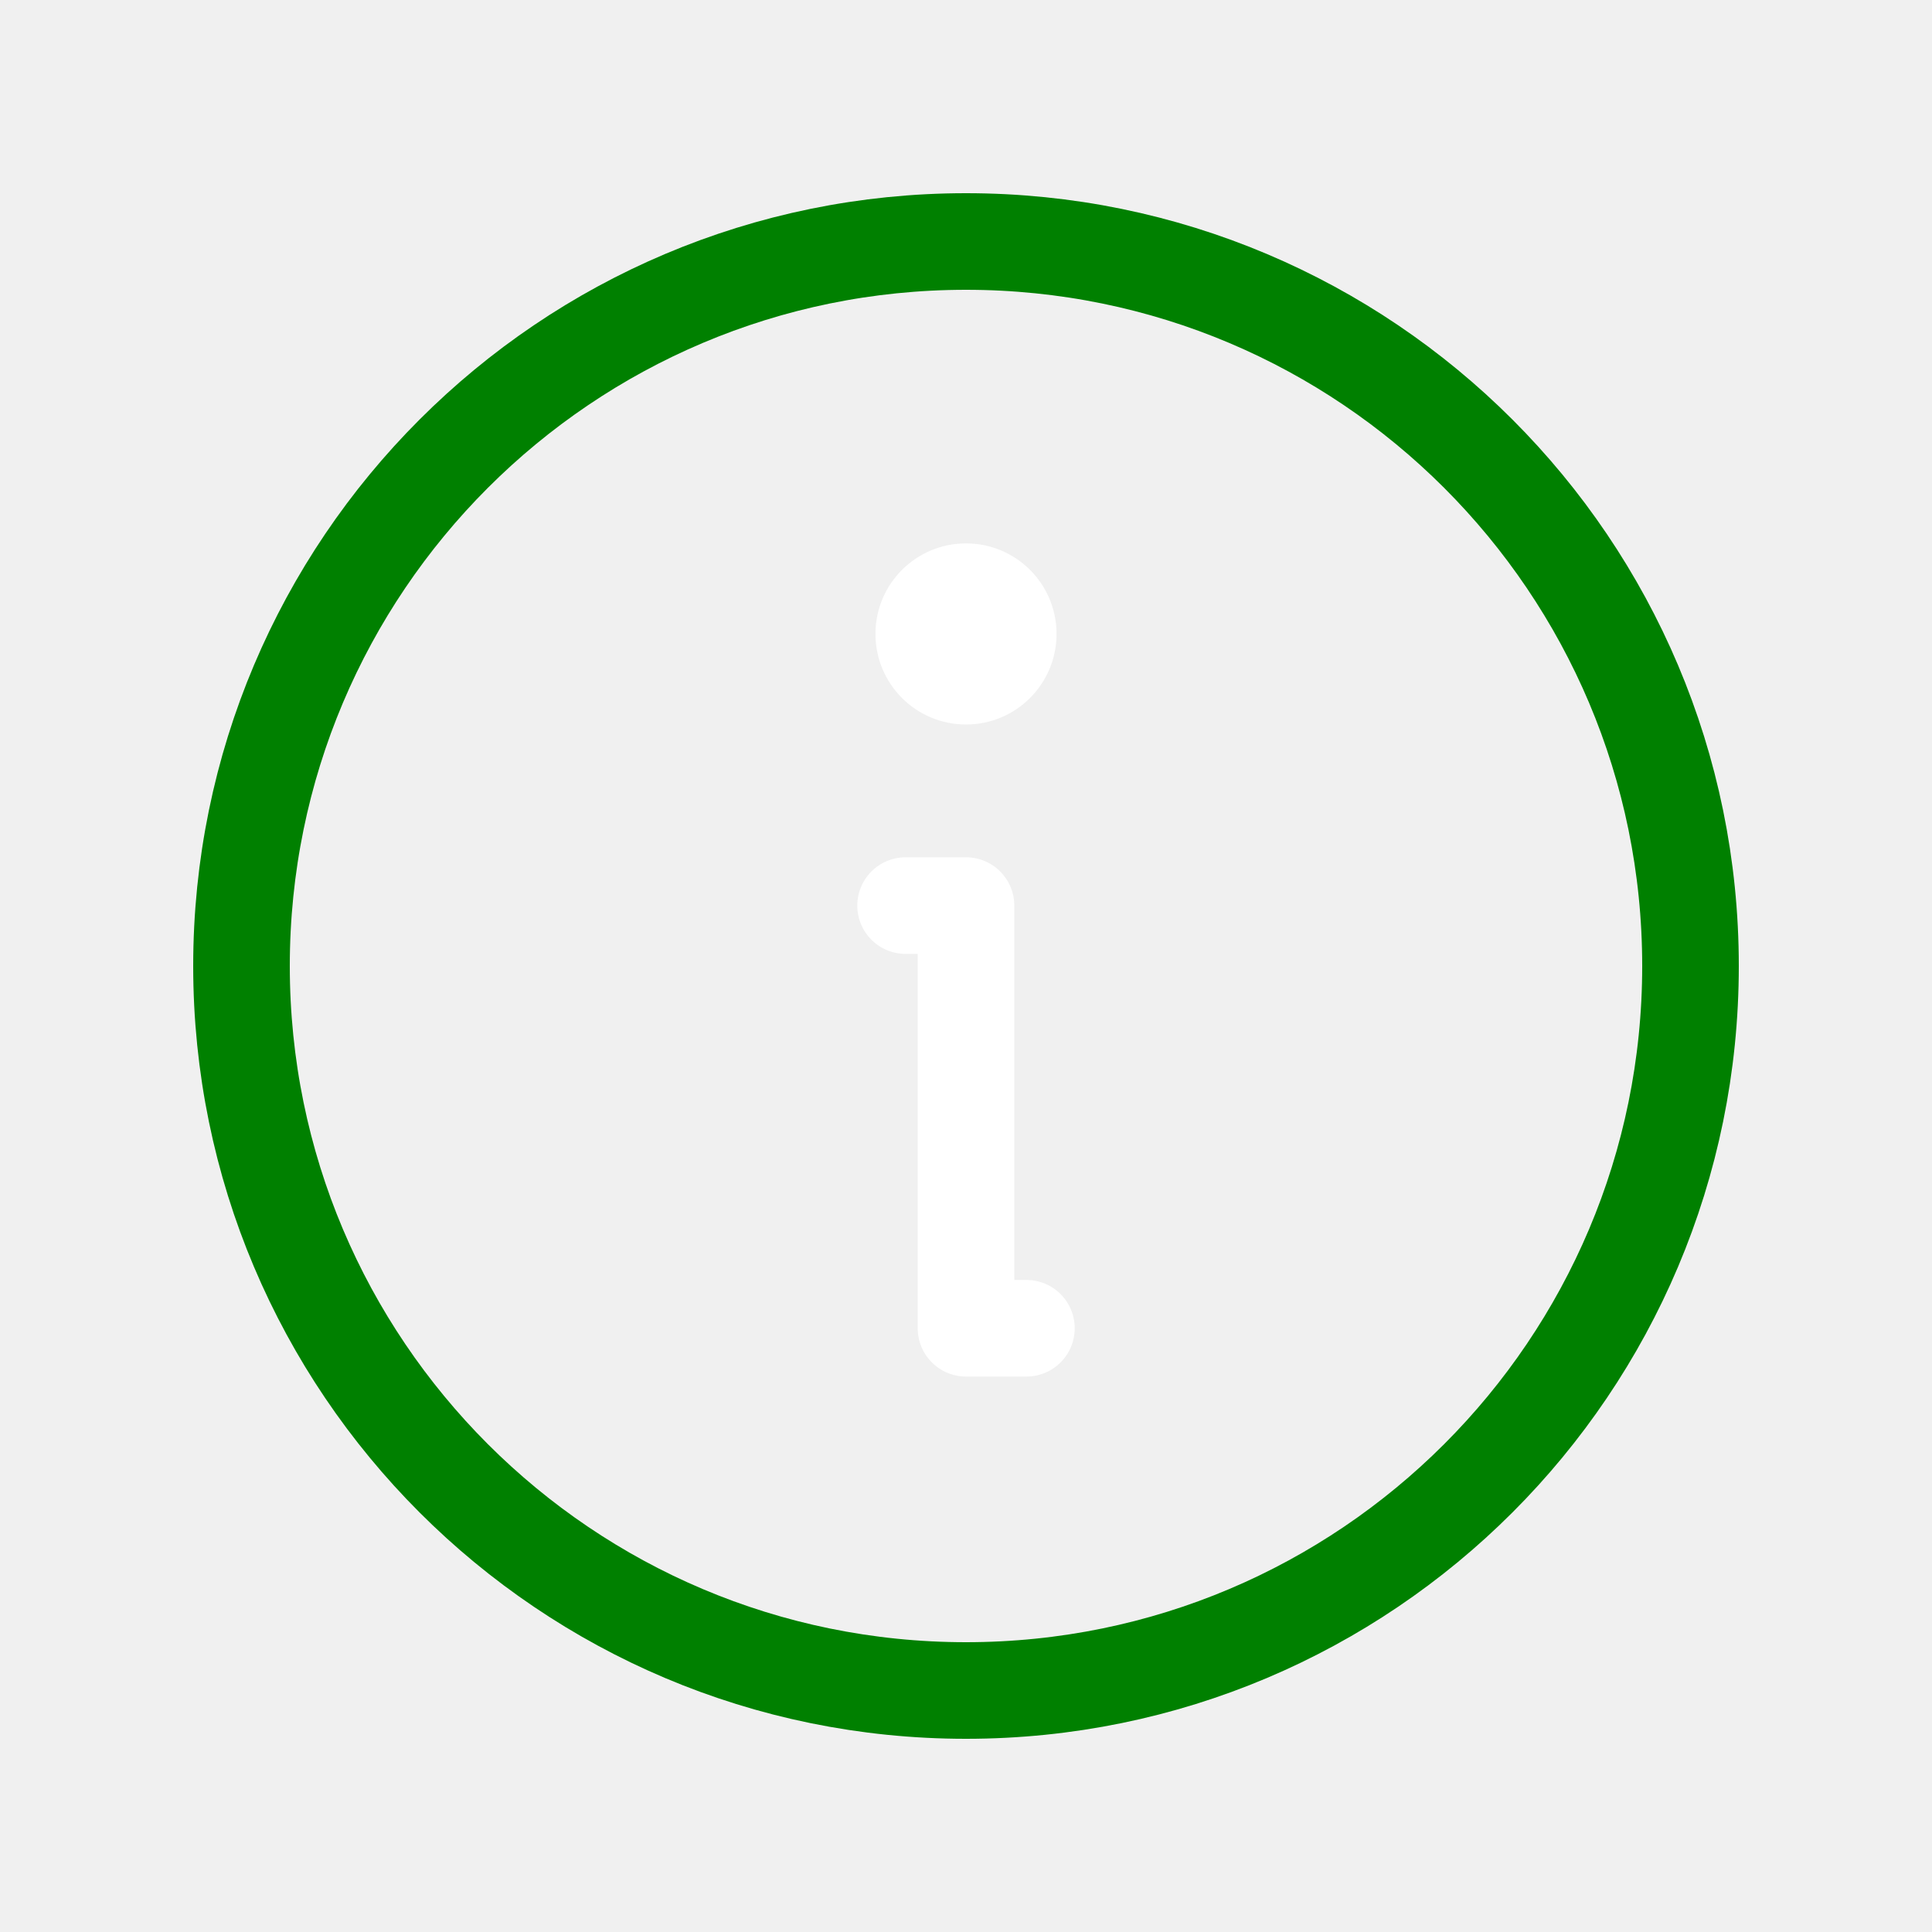
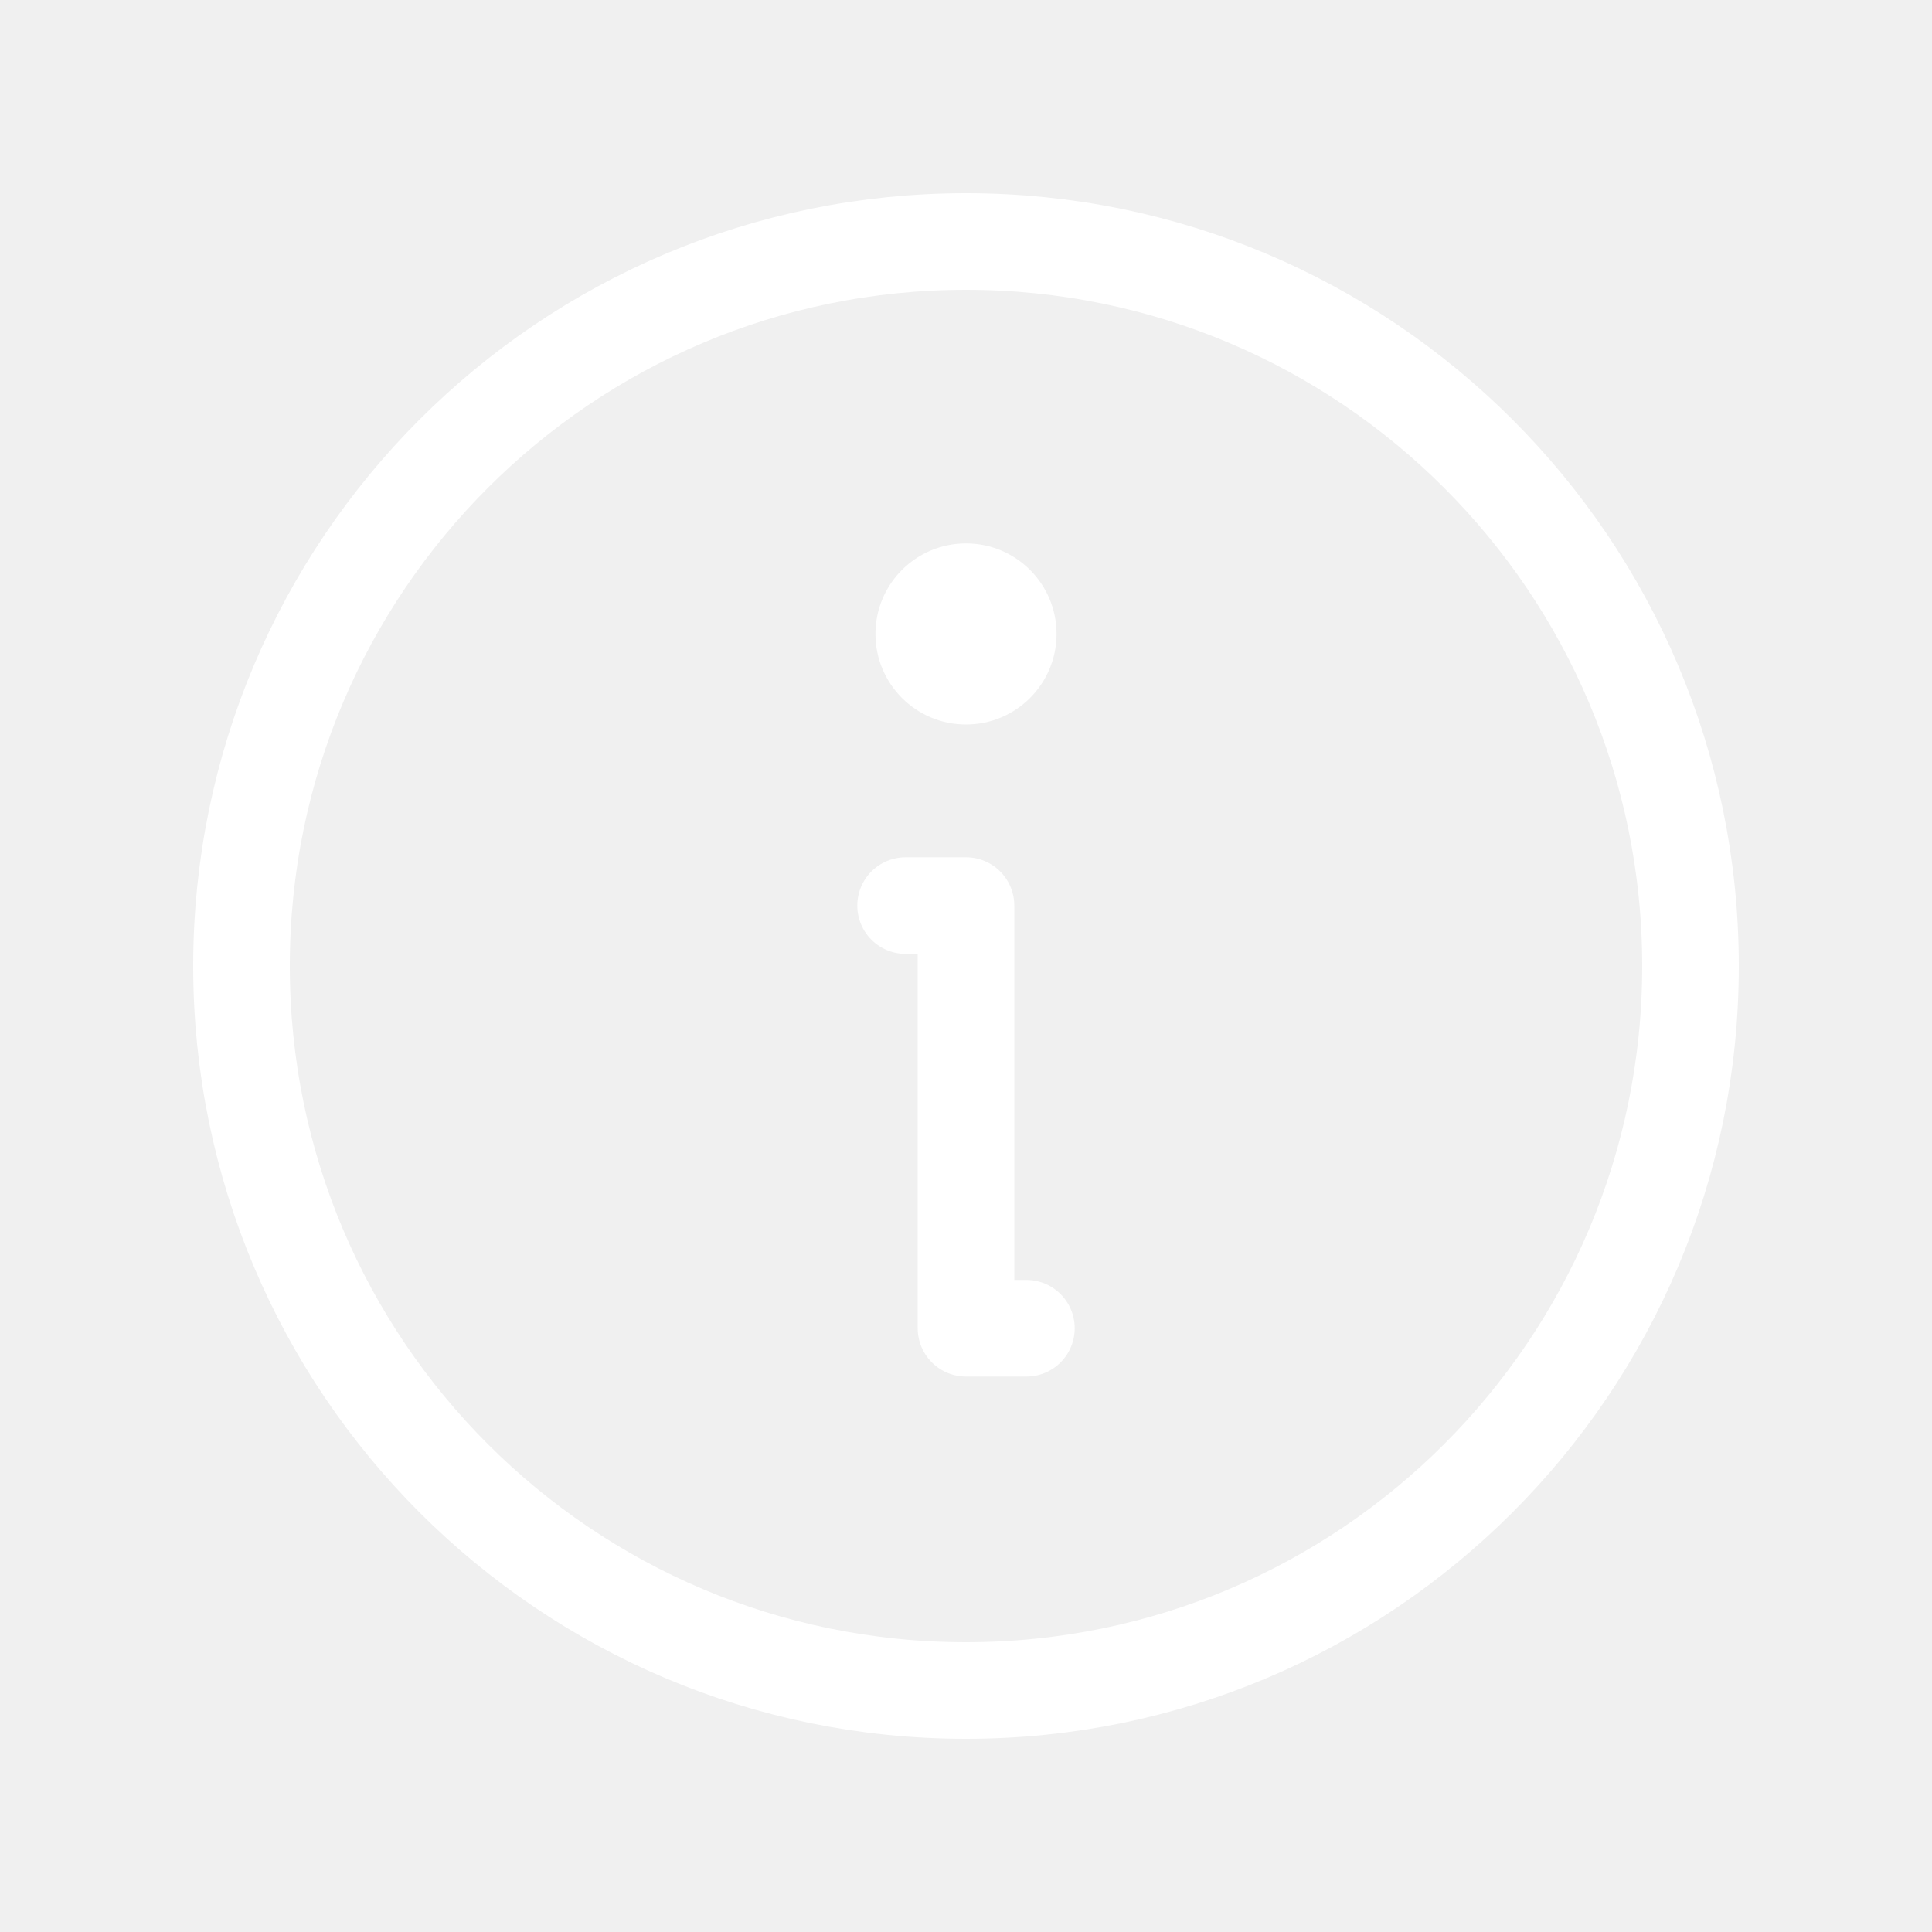
<svg xmlns="http://www.w3.org/2000/svg" width="30" height="30" viewBox="0 0 30 30" fill="none">
-   <path d="M15 26.25C21.213 26.25 26.25 21.213 26.25 15C26.25 8.787 21.213 3.75 15 3.75C8.787 3.75 3.75 8.787 3.75 15C3.75 21.213 8.787 26.25 15 26.25Z" stroke="green" stroke-width="1.5" stroke-linecap="round" stroke-linejoin="round" />
+   <path d="M15 26.25C21.213 26.25 26.25 21.213 26.25 15C26.25 8.787 21.213 3.75 15 3.75C8.787 3.75 3.75 8.787 3.75 15C3.75 21.213 8.787 26.25 15 26.25Z" stroke="white" stroke-width="1.5" stroke-linecap="round" stroke-linejoin="round" />
  <path d="M14.062 14.062H15V20.625H15.938" stroke="white" stroke-width="1.5" stroke-linecap="round" stroke-linejoin="round" />
  <path d="M15 11.25C15.777 11.25 16.406 10.62 16.406 9.844C16.406 9.067 15.777 8.438 15 8.438C14.223 8.438 13.594 9.067 13.594 9.844C13.594 10.62 14.223 11.25 15 11.25Z" fill="white" />
</svg>
